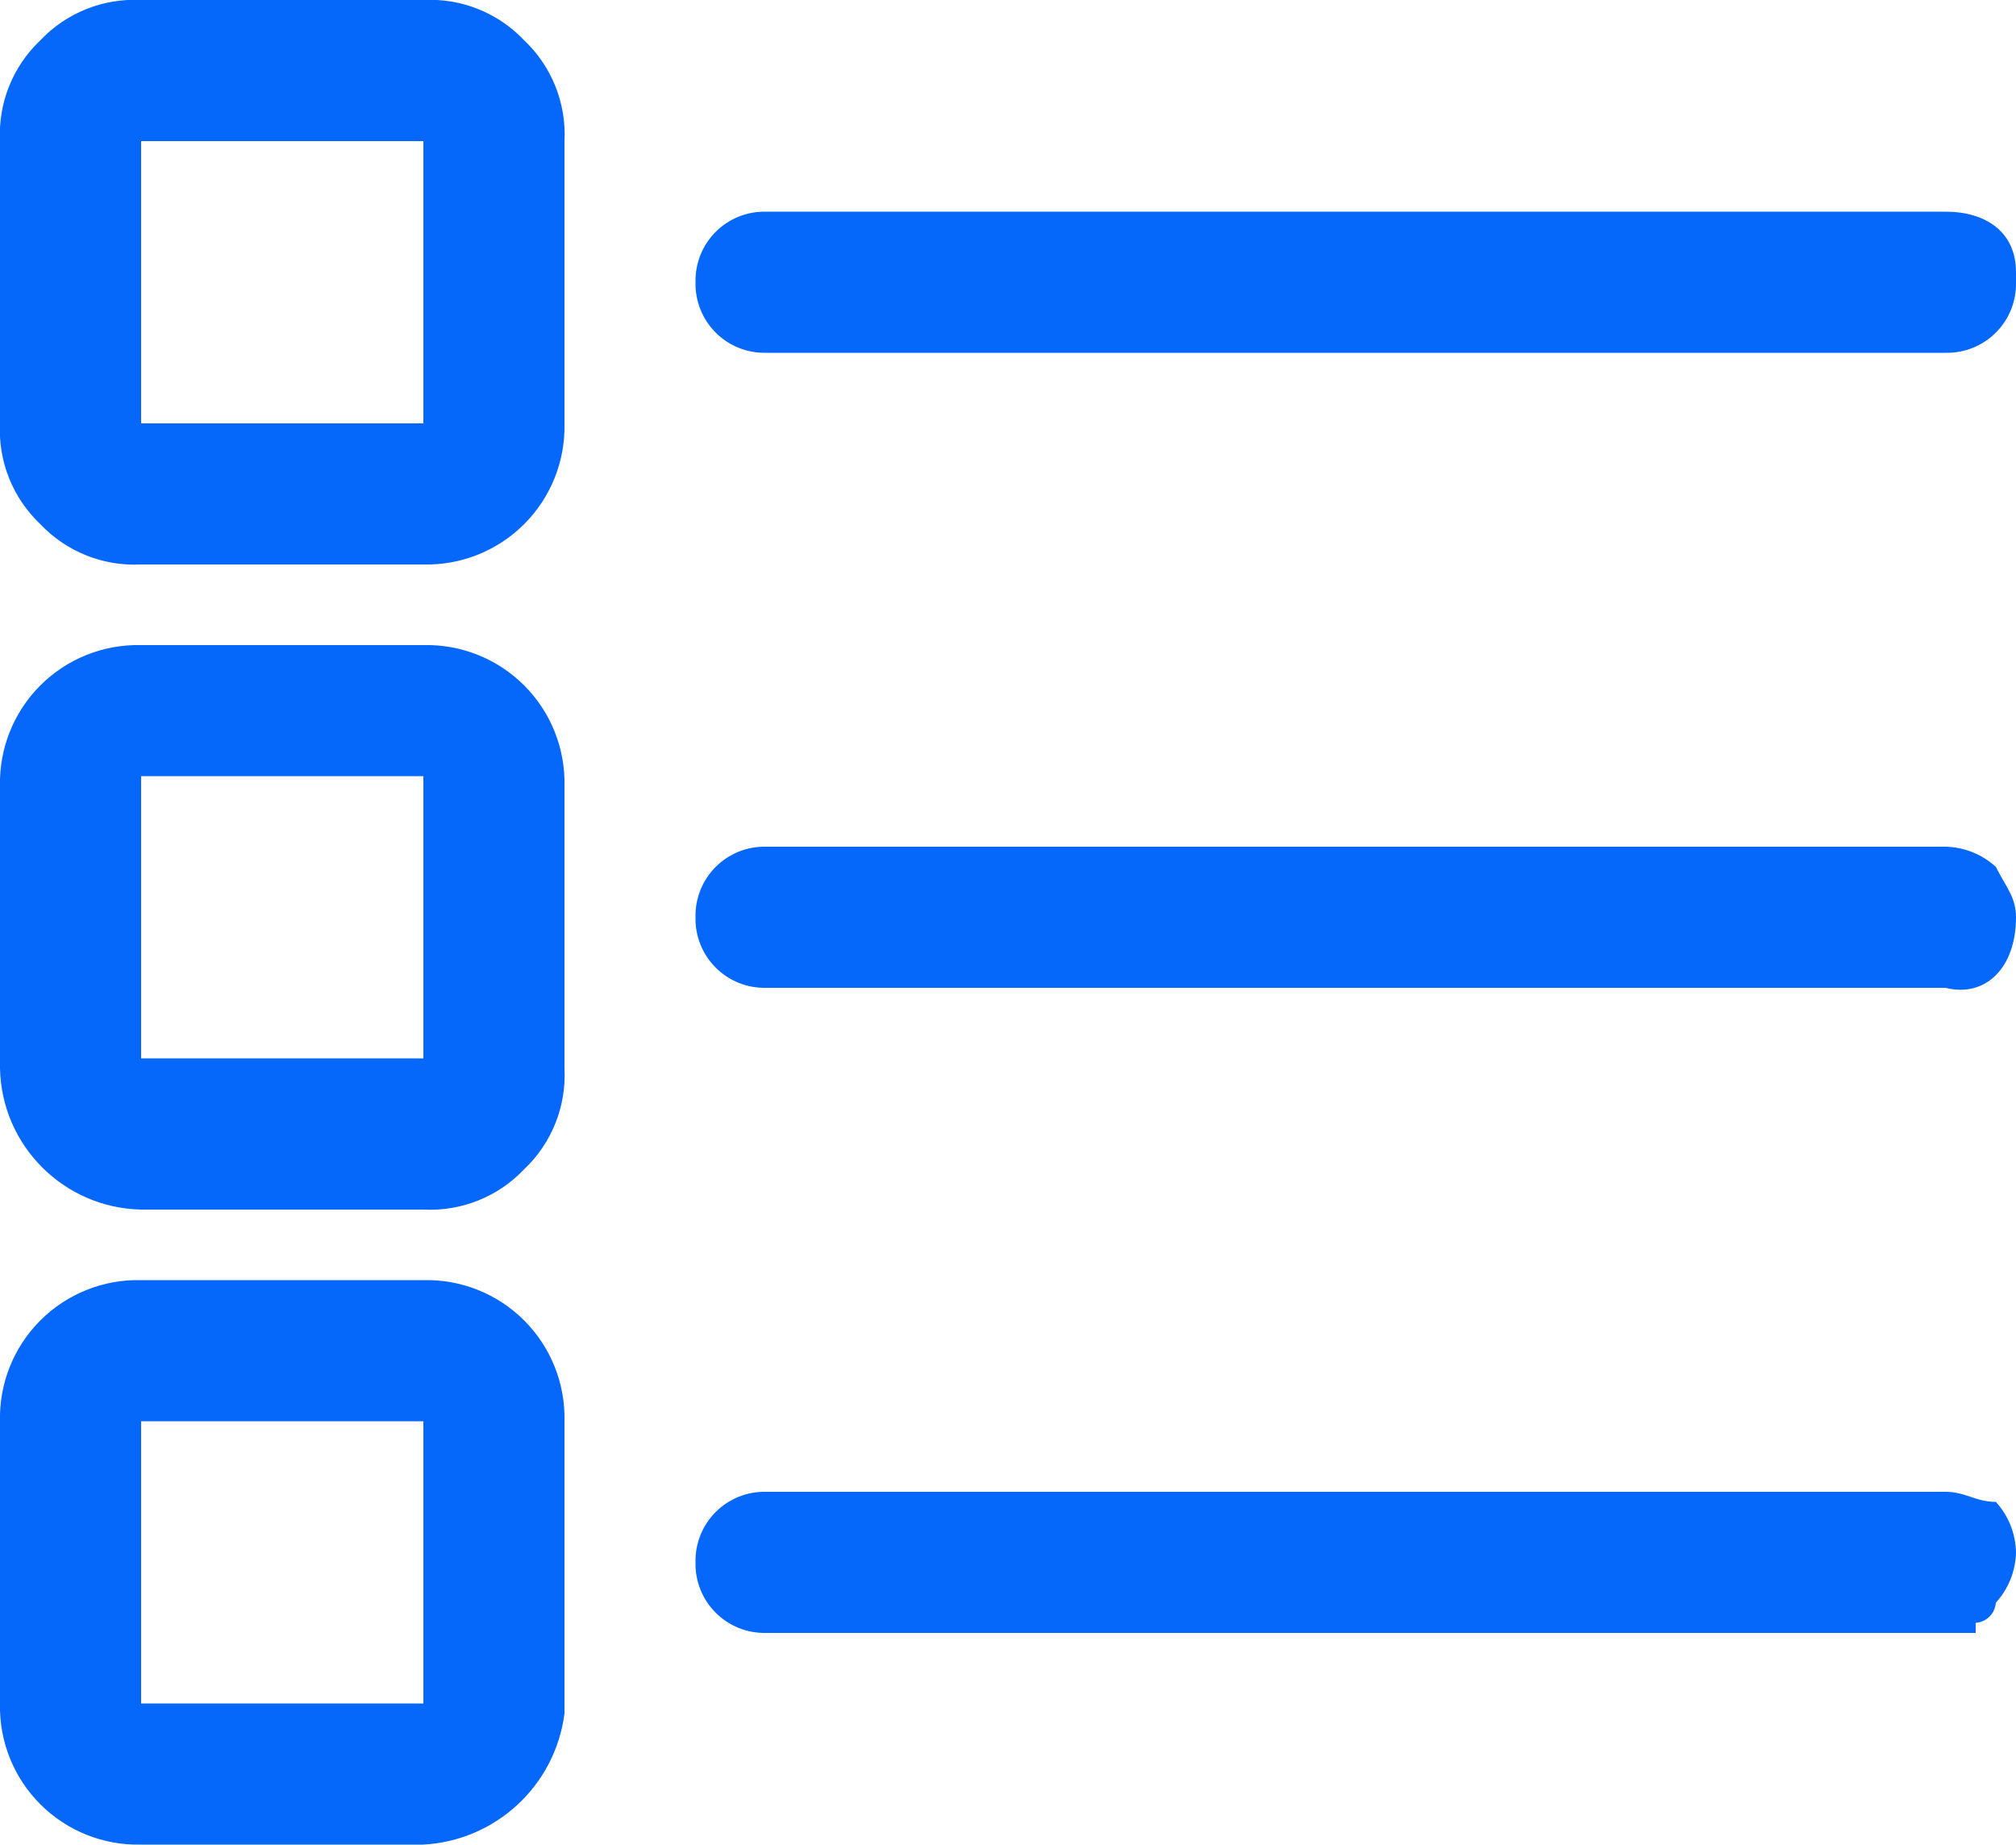
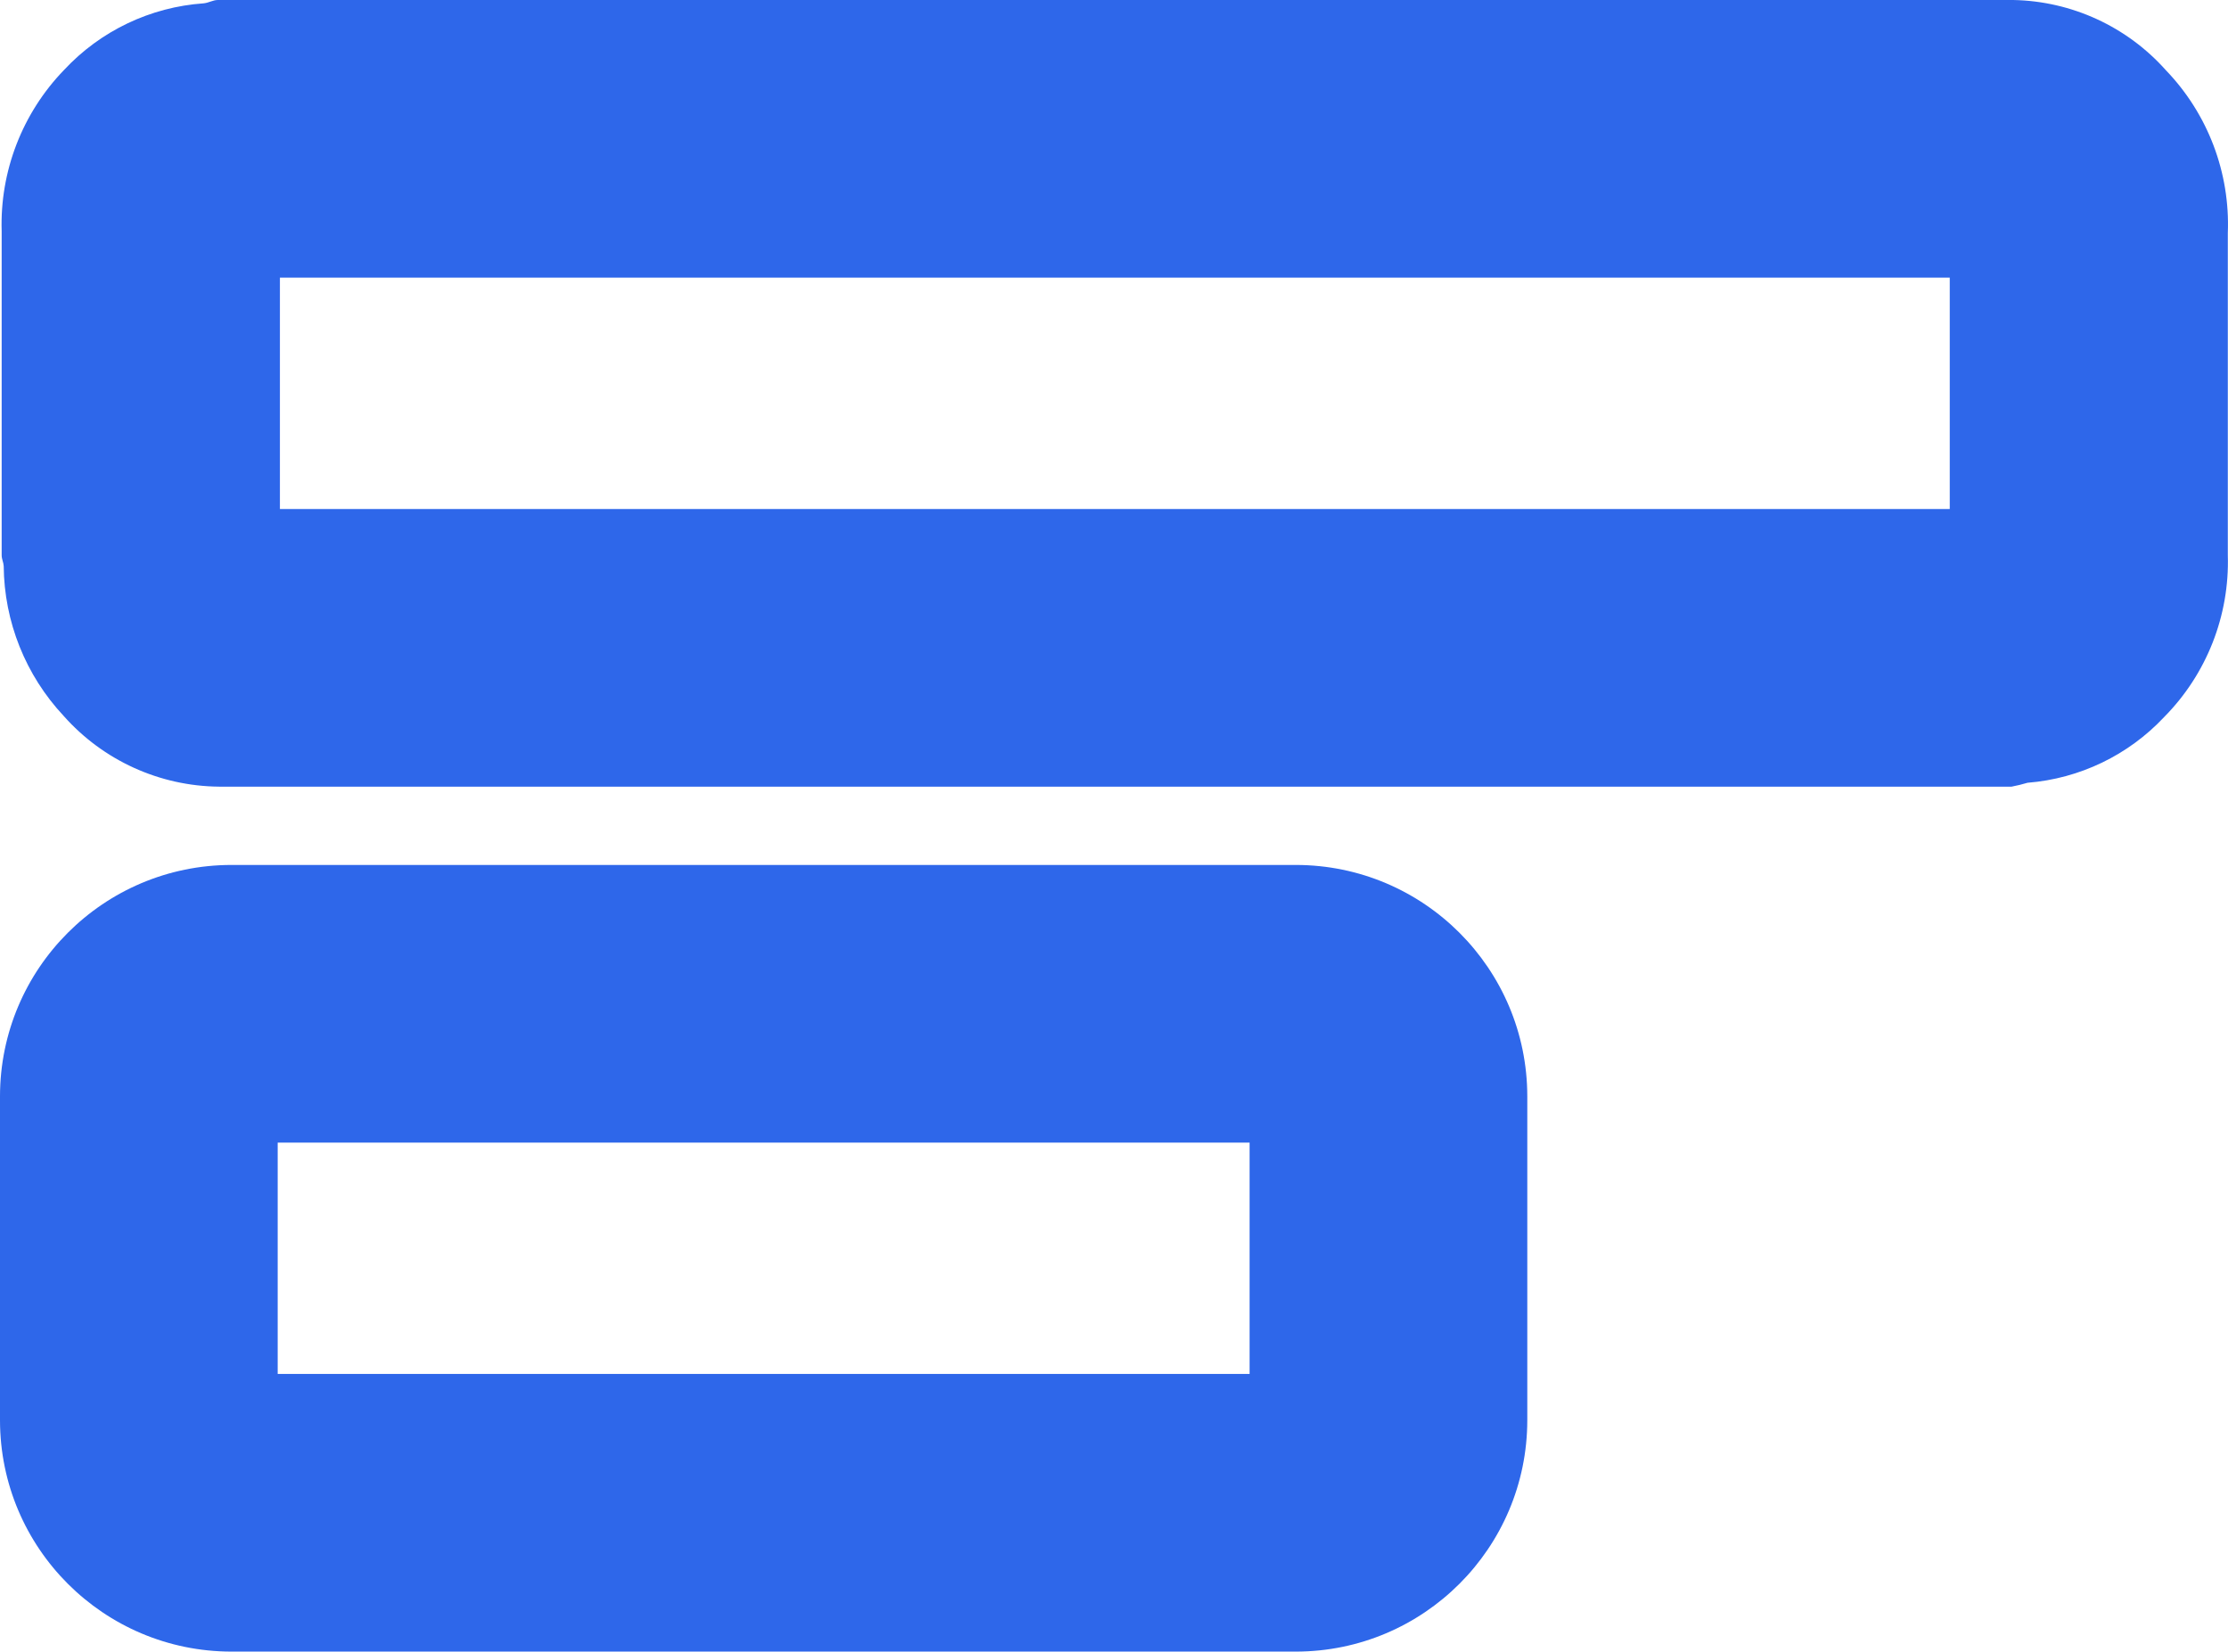
- <svg xmlns="http://www.w3.org/2000/svg" width="20" height="18.3" viewBox="0 0 20 18.3">
+ <svg xmlns="http://www.w3.org/2000/svg" width="12.035" height="8.923" viewBox="0 0 12.035 8.923">
  <defs>
-     <style>.a{fill:#0667fb;}</style>
+     <style>.a{fill:#2e67ea;}</style>
  </defs>
-   <g transform="translate(295 -387.7)">
-     <path class="a" d="M-287.4,391.2h11.7a.684.684,0,0,0,.7-.7v-.1h0c0-.4-.3-.6-.7-.6h-11.7a.684.684,0,0,0-.7.7A.684.684,0,0,0-287.4,391.2Z" />
-     <path class="a" d="M-293.6,393.3h2.8a1.367,1.367,0,0,0,1.4-1.4v-2.8a1.284,1.284,0,0,0-.4-1,1.284,1.284,0,0,0-1-.4h-2.8a1.284,1.284,0,0,0-1,.4,1.284,1.284,0,0,0-.4,1v2.8a1.284,1.284,0,0,0,.4,1A1.284,1.284,0,0,0-293.6,393.3Zm0-1.4v-2.8h2.8v2.8Z" />
-     <path class="a" d="M-275,396.8c0-.2-.1-.3-.2-.5a.764.764,0,0,0-.5-.2h-11.7a.684.684,0,0,0-.7.7.684.684,0,0,0,.7.7h11.7c.4.1.7-.2.7-.7Z" />
-     <path class="a" d="M-275.7,402.5h-11.7a.684.684,0,0,0-.7.7.684.684,0,0,0,.7.7h12v-.1a.215.215,0,0,0,.2-.2.764.764,0,0,0,.2-.5.764.764,0,0,0-.2-.5C-275.4,402.6-275.5,402.5-275.7,402.5Z" />
-     <path class="a" d="M-293.6,399.7h2.8a1.284,1.284,0,0,0,1-.4,1.284,1.284,0,0,0,.4-1v-2.8a1.367,1.367,0,0,0-1.4-1.4h-2.8a1.367,1.367,0,0,0-1.4,1.4v2.8A1.43,1.43,0,0,0-293.6,399.7Zm0-1.5v-2.8h2.8v2.8Z" />
-     <path class="a" d="M-290.8,400.4h-2.8a1.367,1.367,0,0,0-1.4,1.4v2.8a1.367,1.367,0,0,0,1.4,1.4h2.8a1.493,1.493,0,0,0,1.4-1.3v-2.9A1.367,1.367,0,0,0-290.8,400.4Zm0,1.4v2.8h-2.8v-2.8Z" />
-   </g>
+   <path class="a" d="M11.7.38A1.133,1.133,0,0,0,10.875,0l-.016,0H1.177C1.15,0,1.129.015,1.1.018a1.138,1.138,0,0,0-.754.36,1.2,1.2,0,0,0-.337.872V3c0,.021.01.038.011.058a1.2,1.2,0,0,0,.324.81,1.135,1.135,0,0,0,.84.382h9.682a.83.83,0,0,0,.086-.021,1.135,1.135,0,0,0,.738-.355A1.191,1.191,0,0,0,12.034,3V1.259A1.2,1.2,0,0,0,11.7.38ZM10.532,1.5V2.75H1.512V1.5Z" />
+   <path class="a" d="M7,4.673H1.25A1.251,1.251,0,0,0,0,5.923v1.75a1.251,1.251,0,0,0,1.25,1.25H7a1.251,1.251,0,0,0,1.25-1.25V5.923A1.251,1.251,0,0,0,7,4.673Zm-.25,1.5v1.25H1.5V6.173Z" />
</svg>
